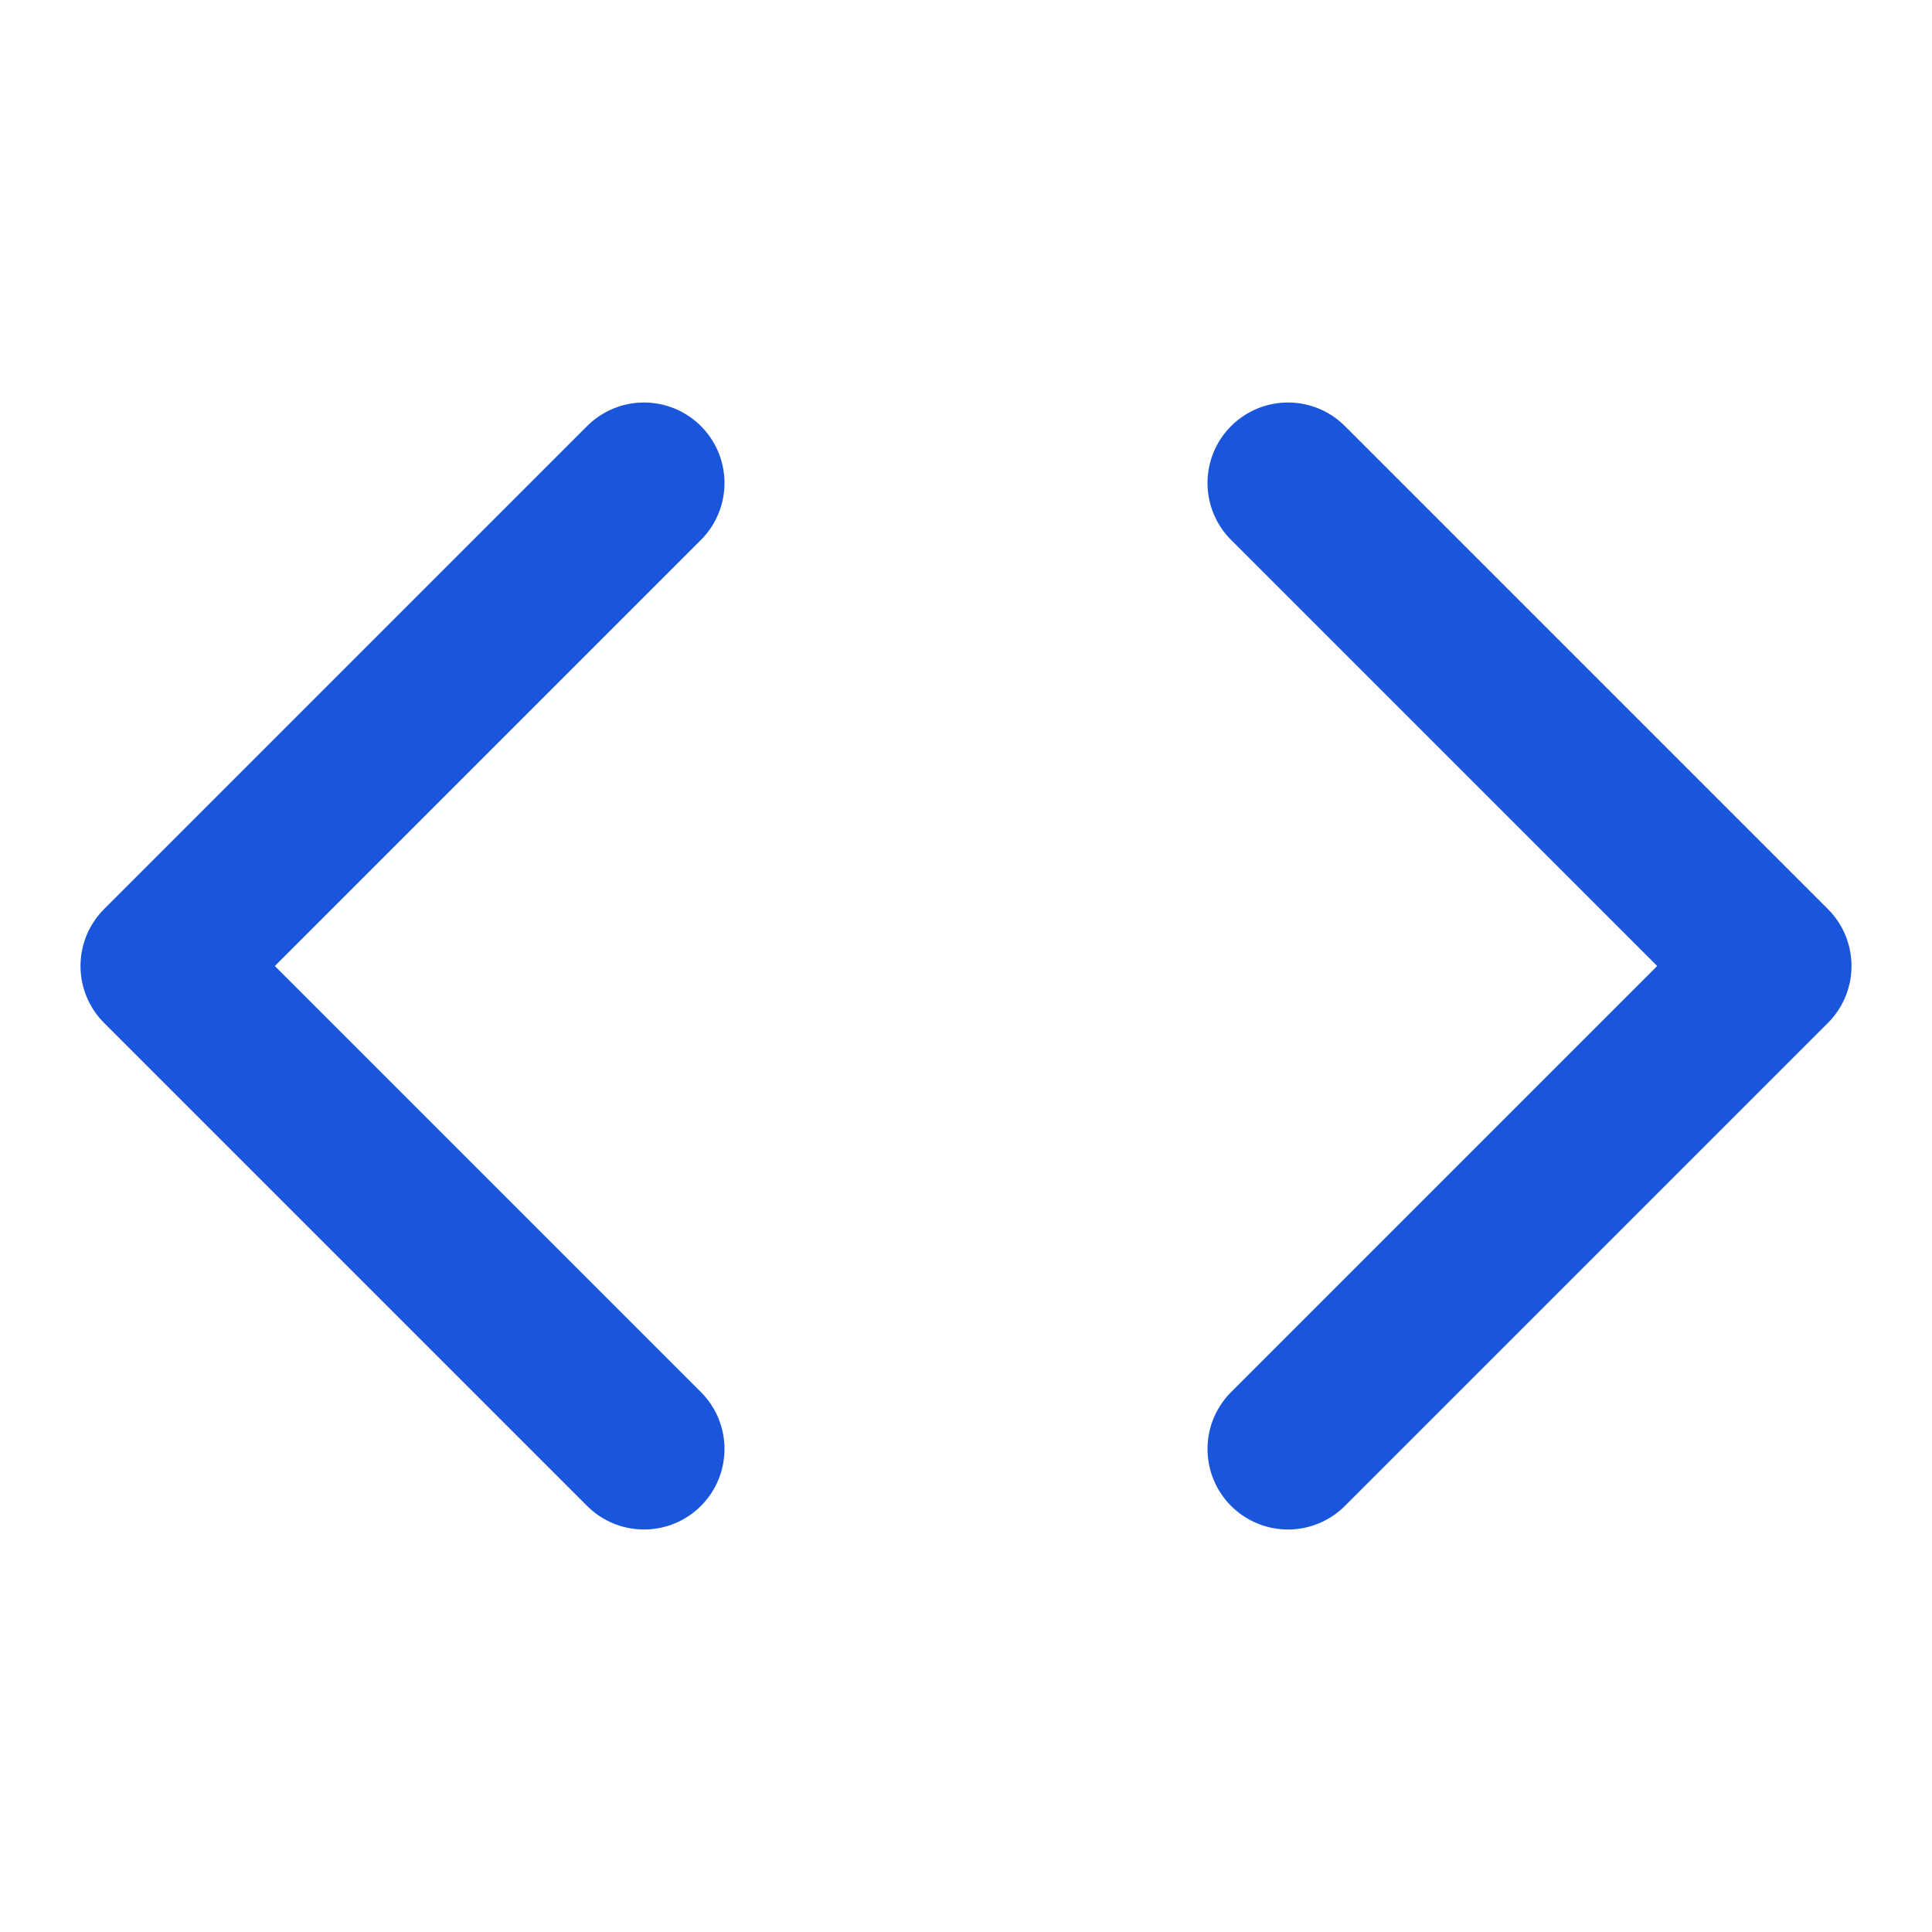
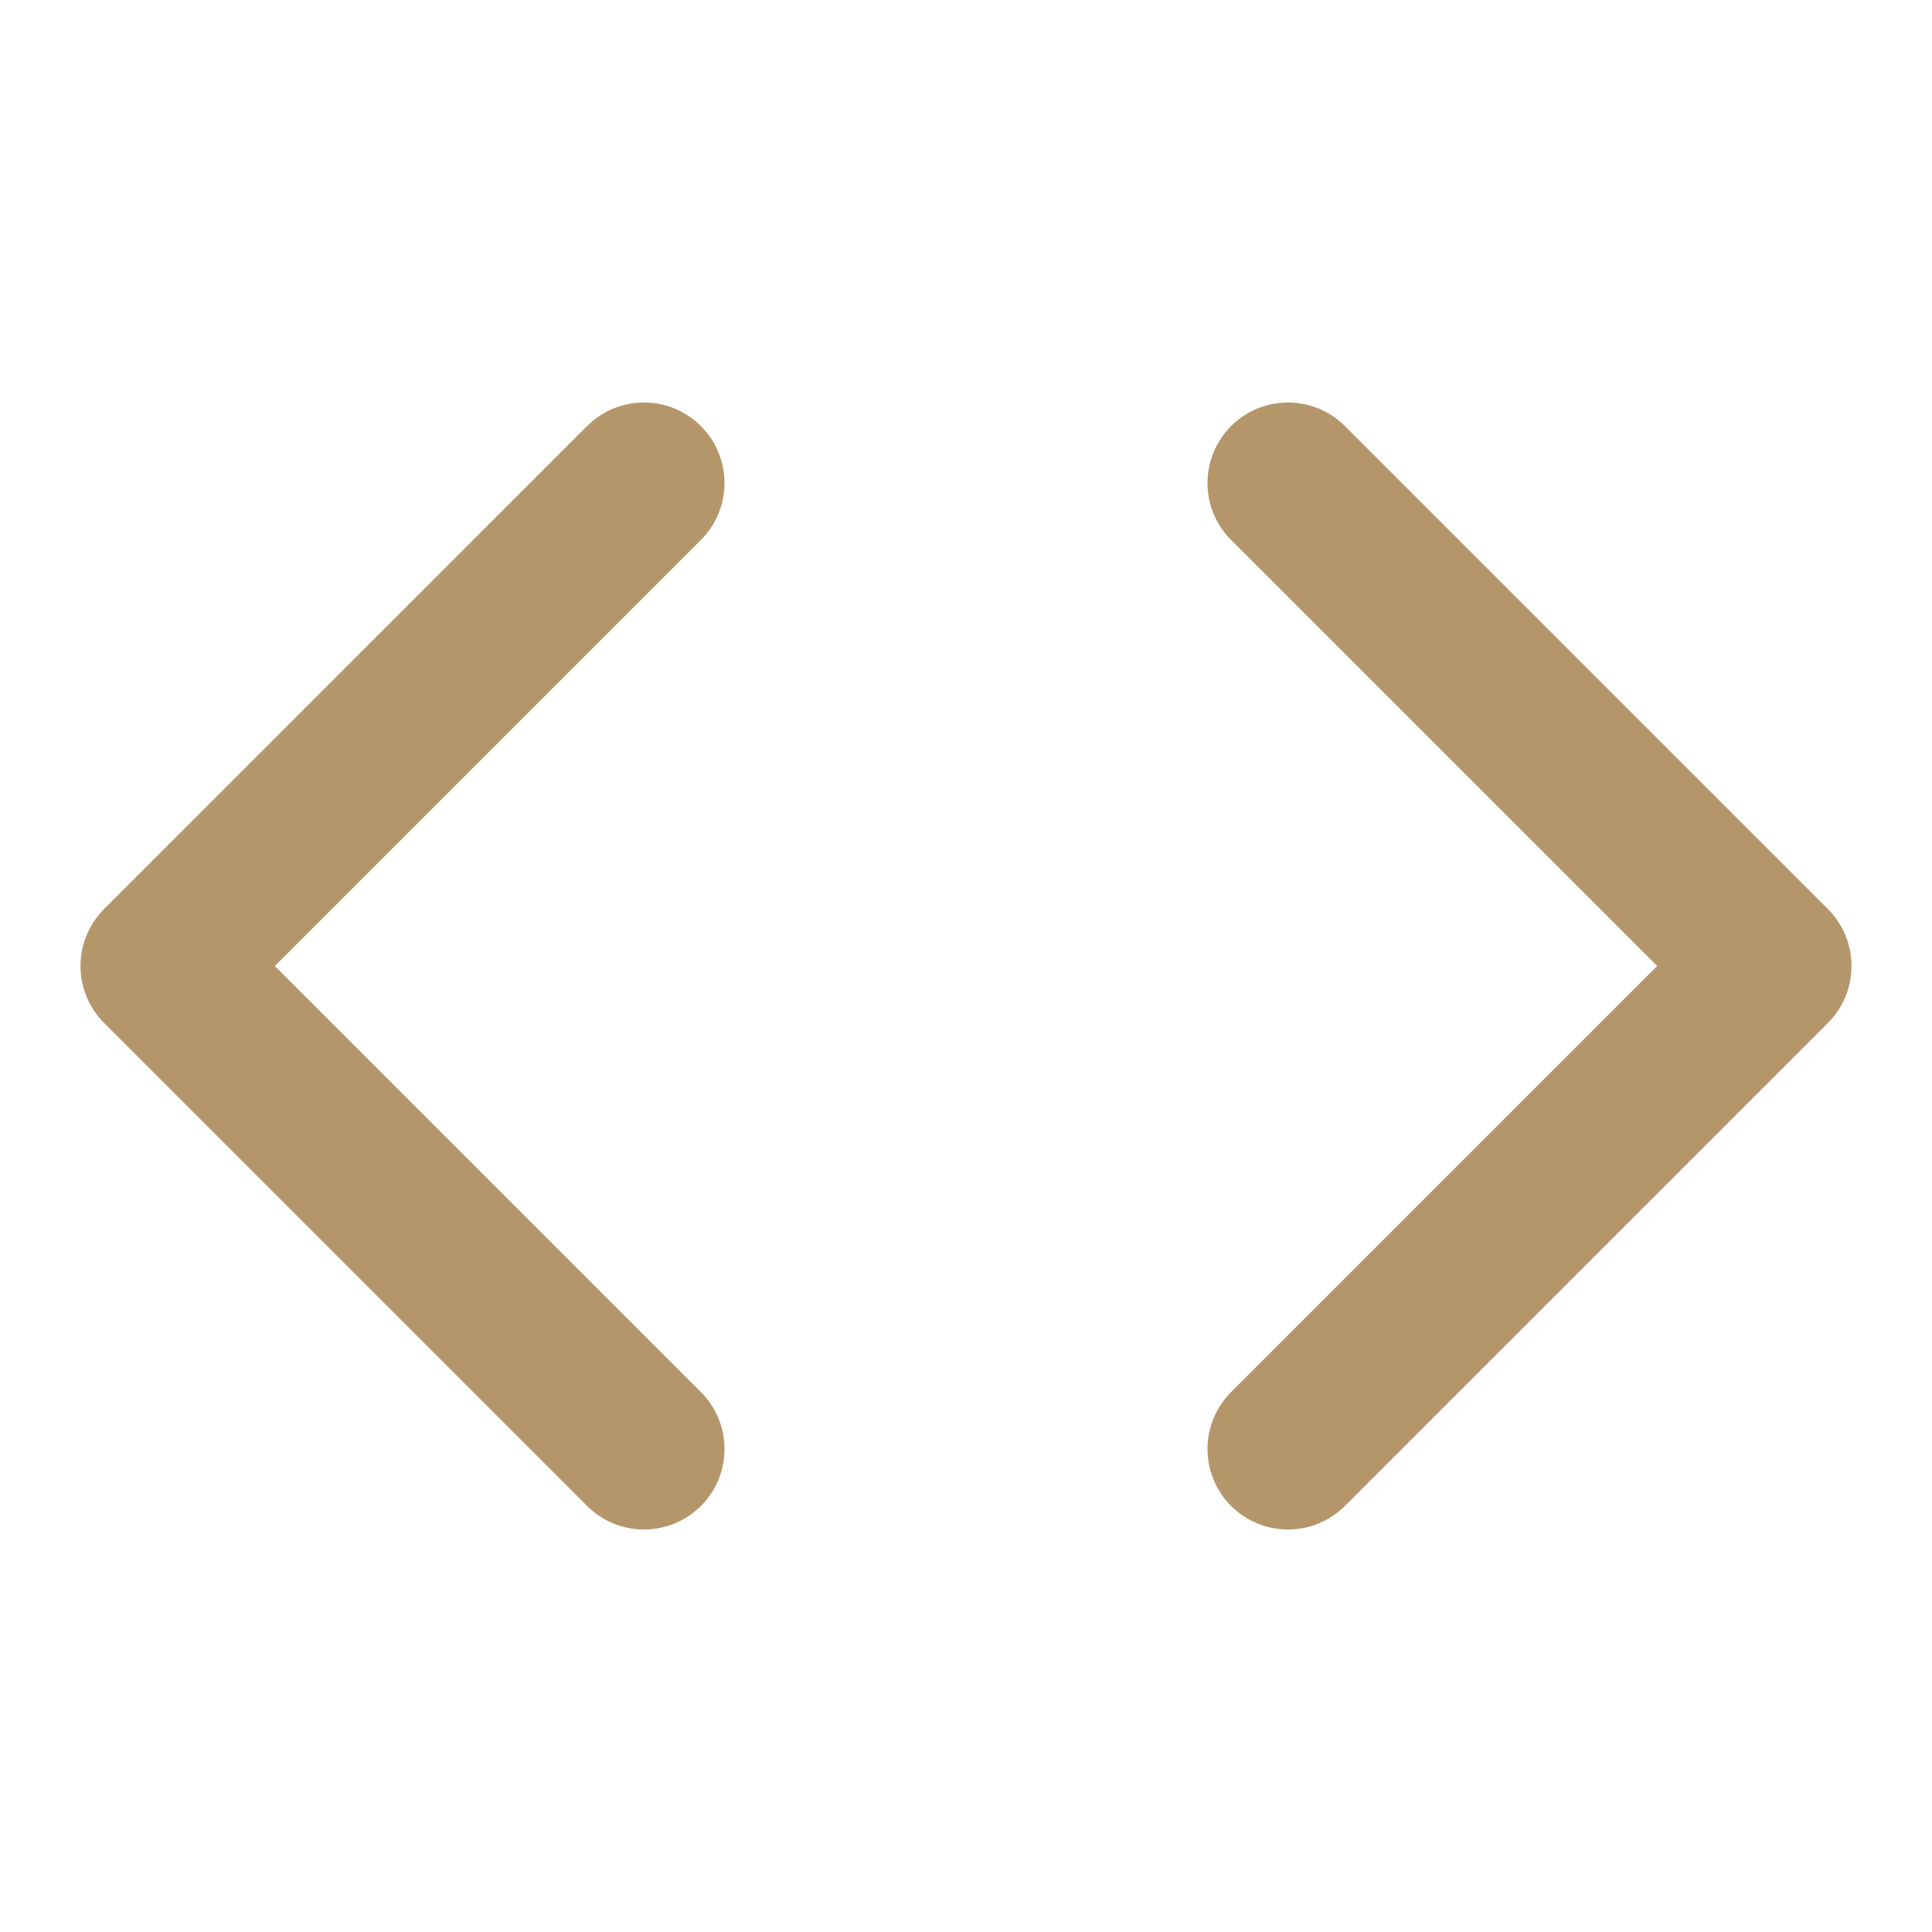
- <svg xmlns="http://www.w3.org/2000/svg" width="24" height="24" viewBox="0 0 24 24" fill="none" stroke="#1A56DB" stroke-width="2" stroke-linecap="round" stroke-linejoin="round">
+ <svg xmlns="http://www.w3.org/2000/svg" width="24" height="24" viewBox="0 0 24 24" fill="none" stroke="#B5956A" stroke-width="2" stroke-linecap="round" stroke-linejoin="round">
  <polyline points="16 18 22 12 16 6" />
  <polyline points="8 6 2 12 8 18" />
</svg>
